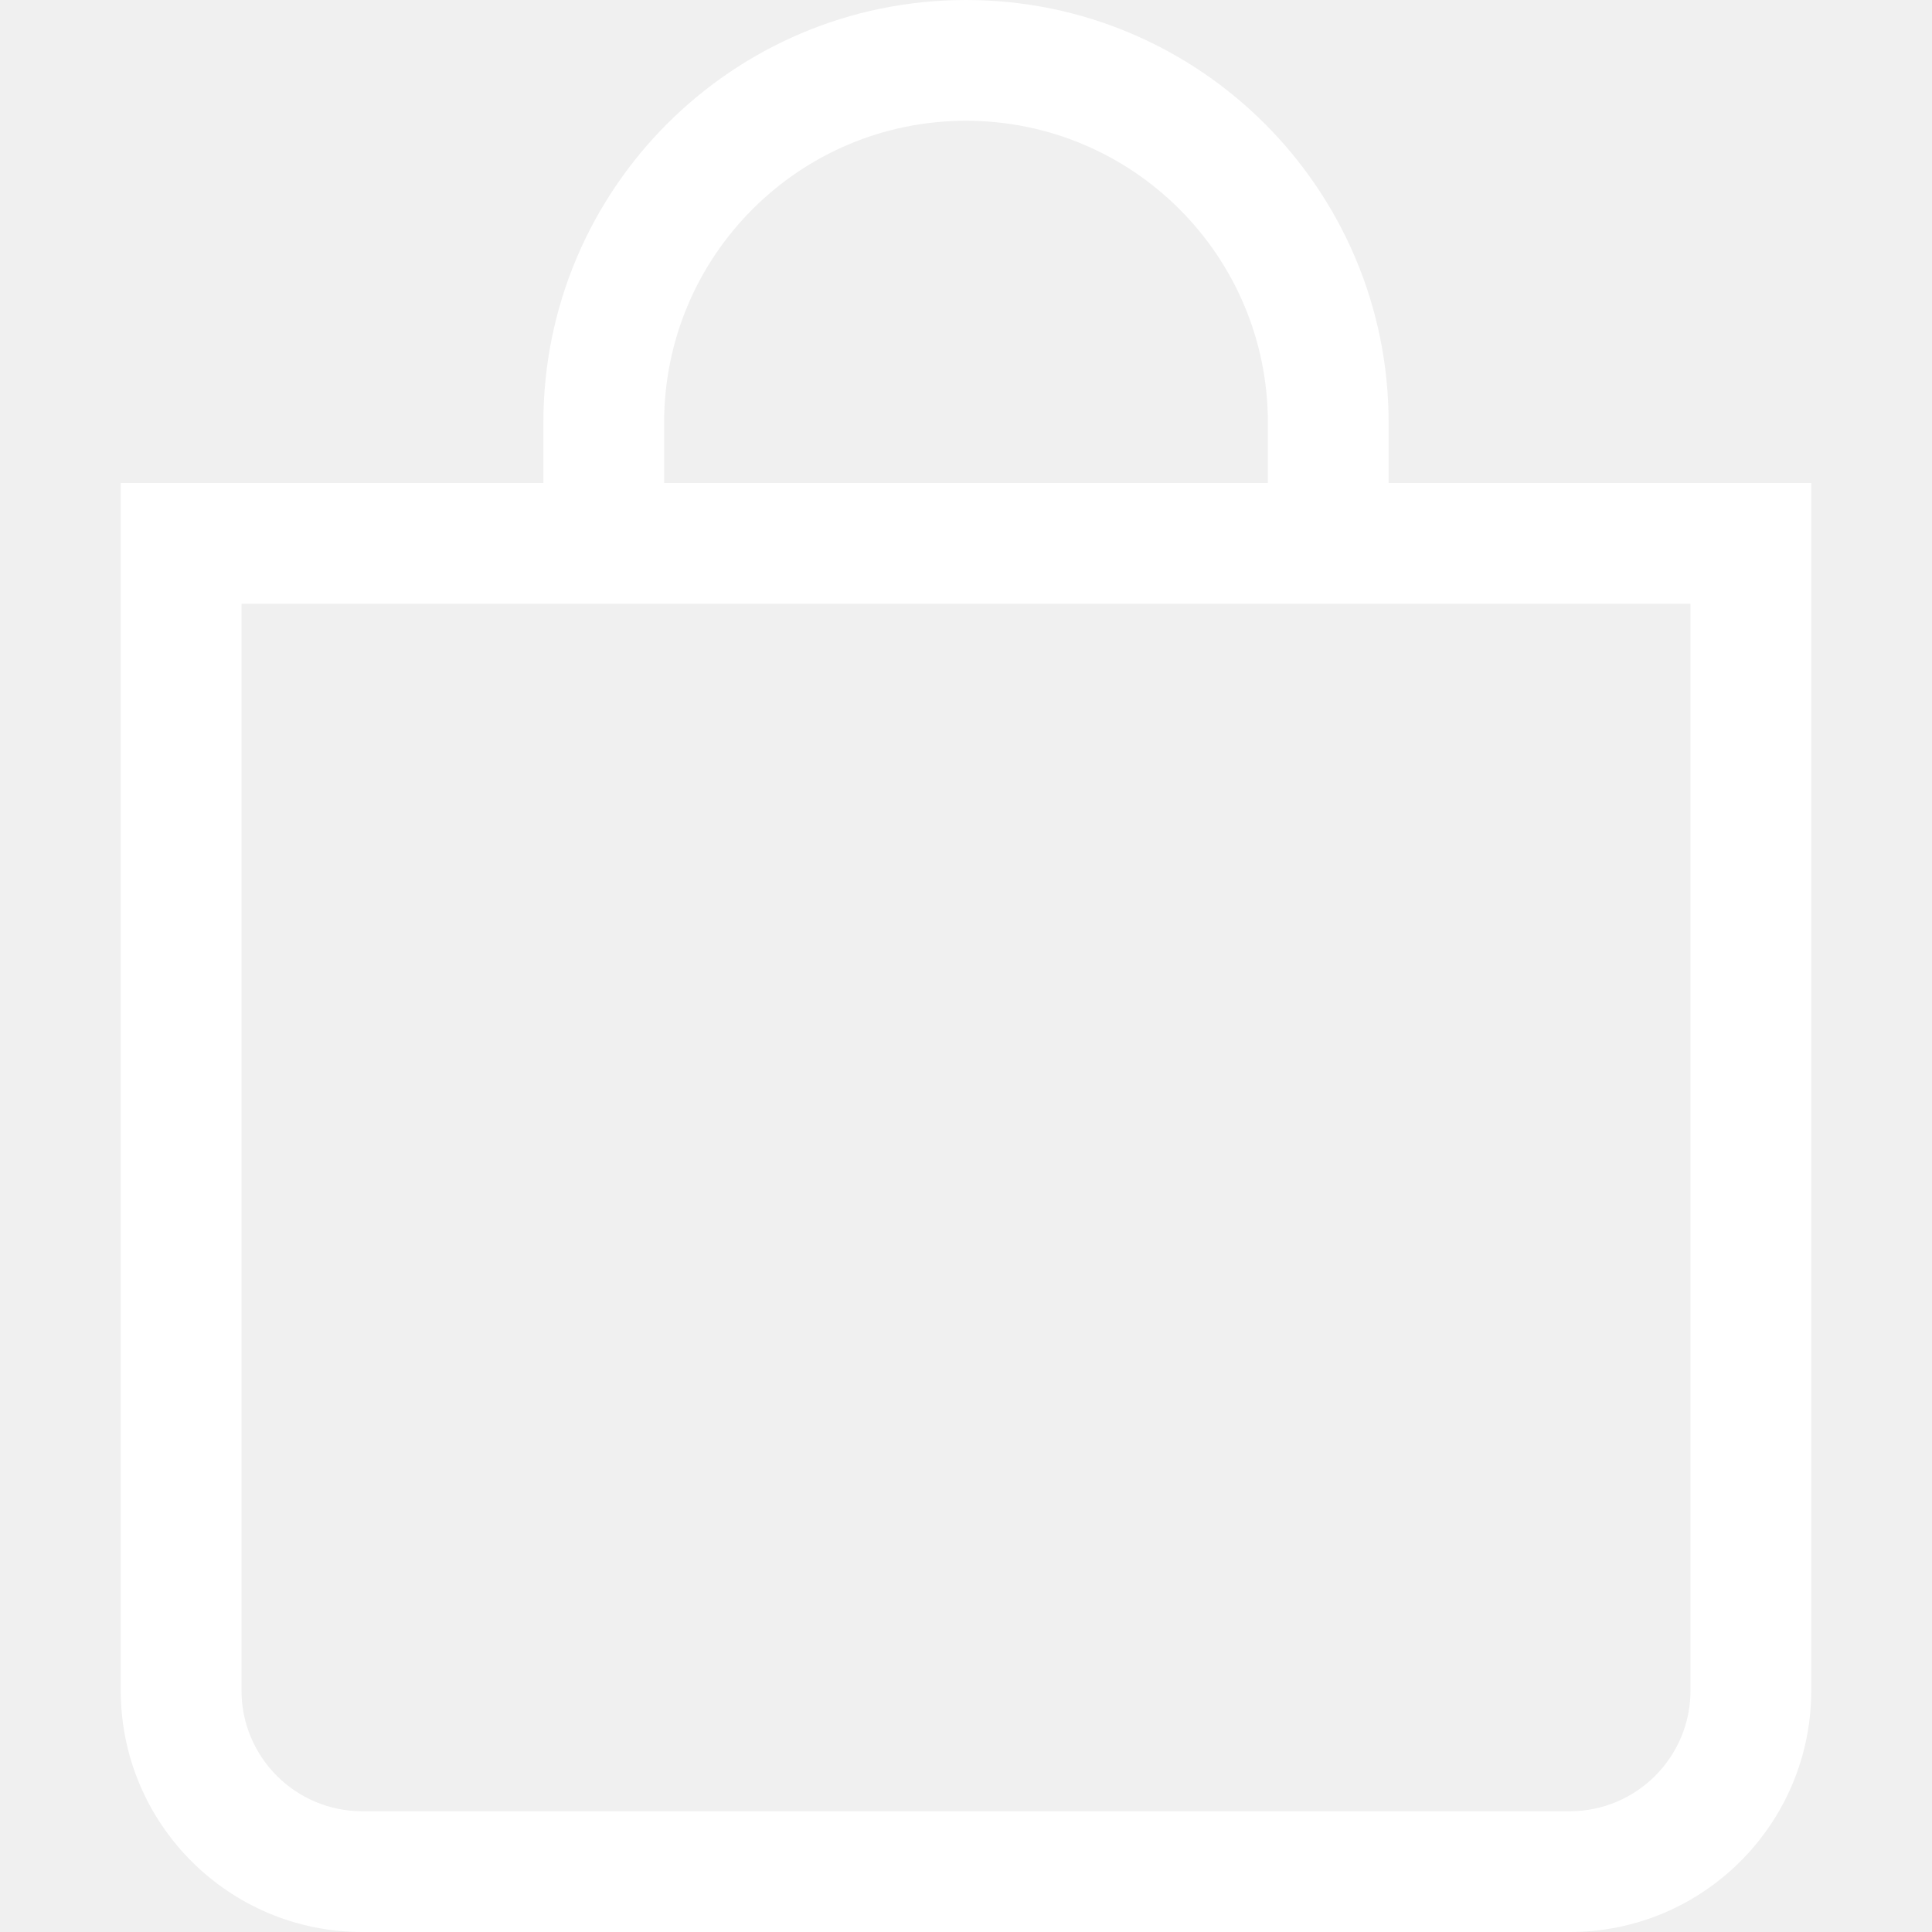
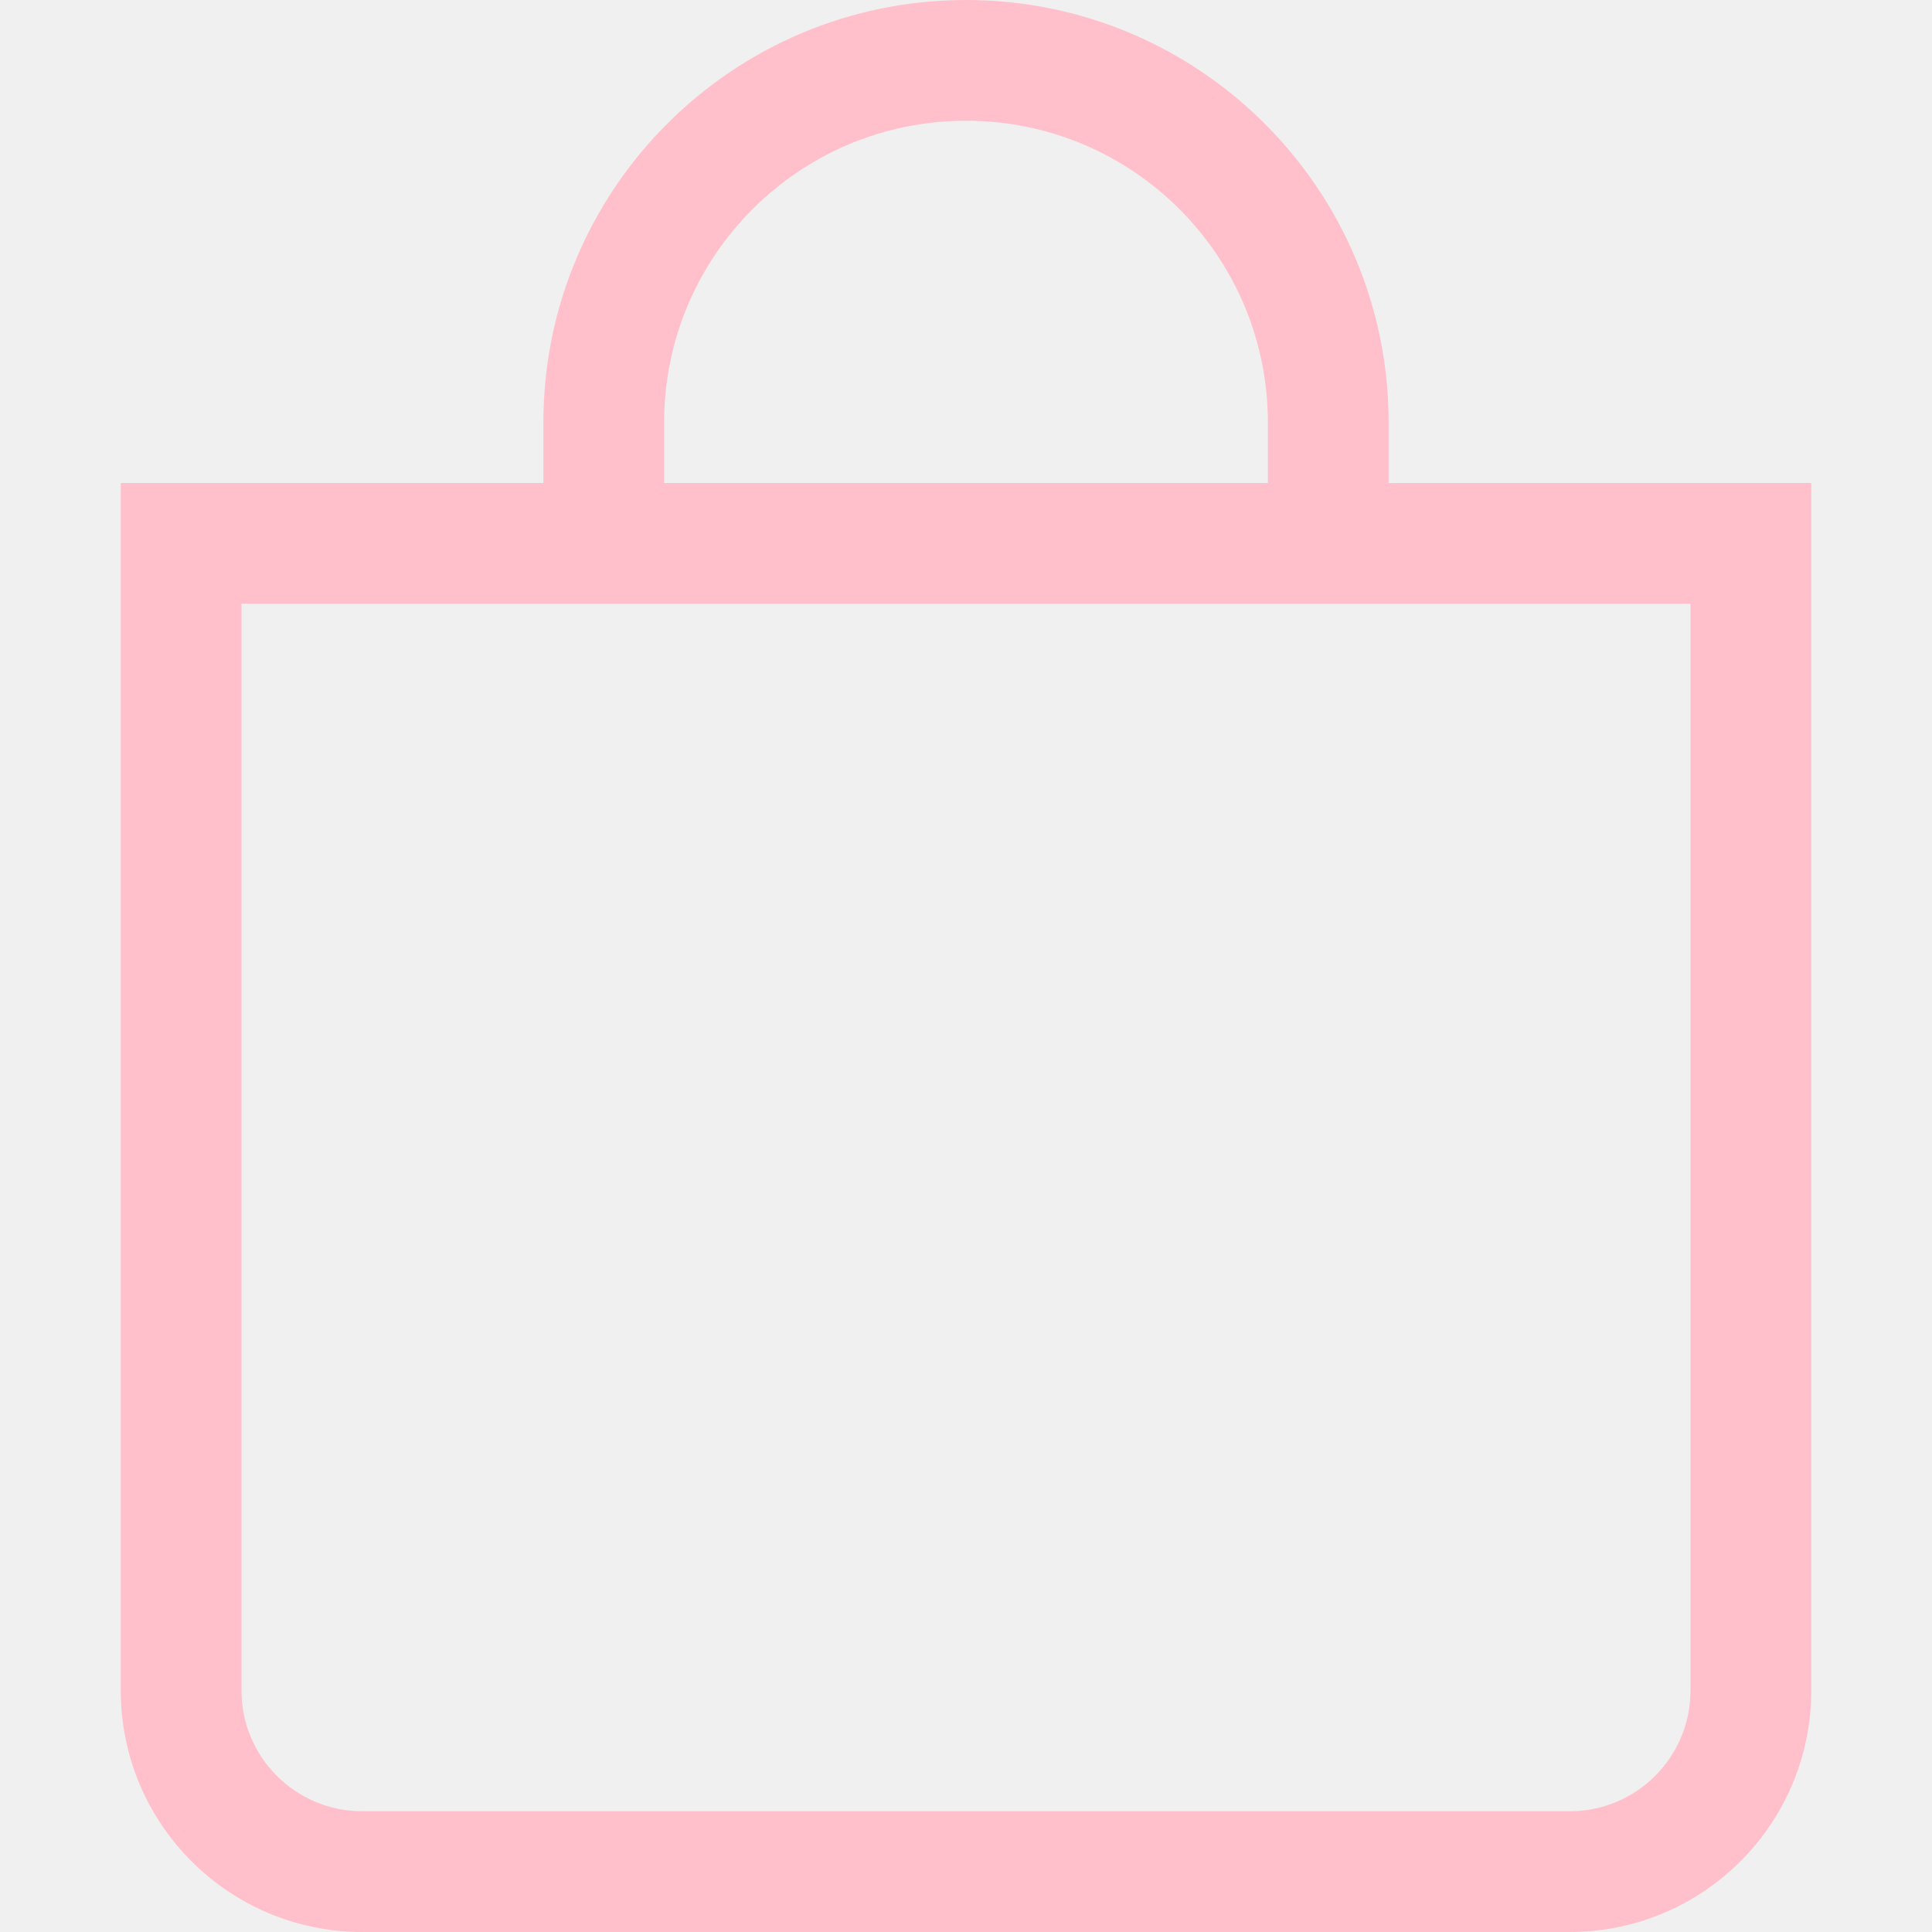
- <svg xmlns="http://www.w3.org/2000/svg" width="16" height="16" fill="white" className="bi bi-bag" viewBox="0 0 16 16">
+ <svg xmlns="http://www.w3.org/2000/svg" width="24" height="24" fill="pink" className="bi bi-bag" viewBox="0 0 16 16">
  <path d="M8 1a2.5 2.5 0 0 1 2.5 2.5V4h-5v-.5A2.5 2.5 0 0 1 8 1zm3.5 3v-.5a3.5 3.5 0 1 0-7 0V4H1v10a2 2 0 0 0 2 2h10a2 2 0 0 0 2-2V4h-3.5zM2 5h12v9a1 1 0 0 1-1 1H3a1 1 0 0 1-1-1V5z" />
</svg>
